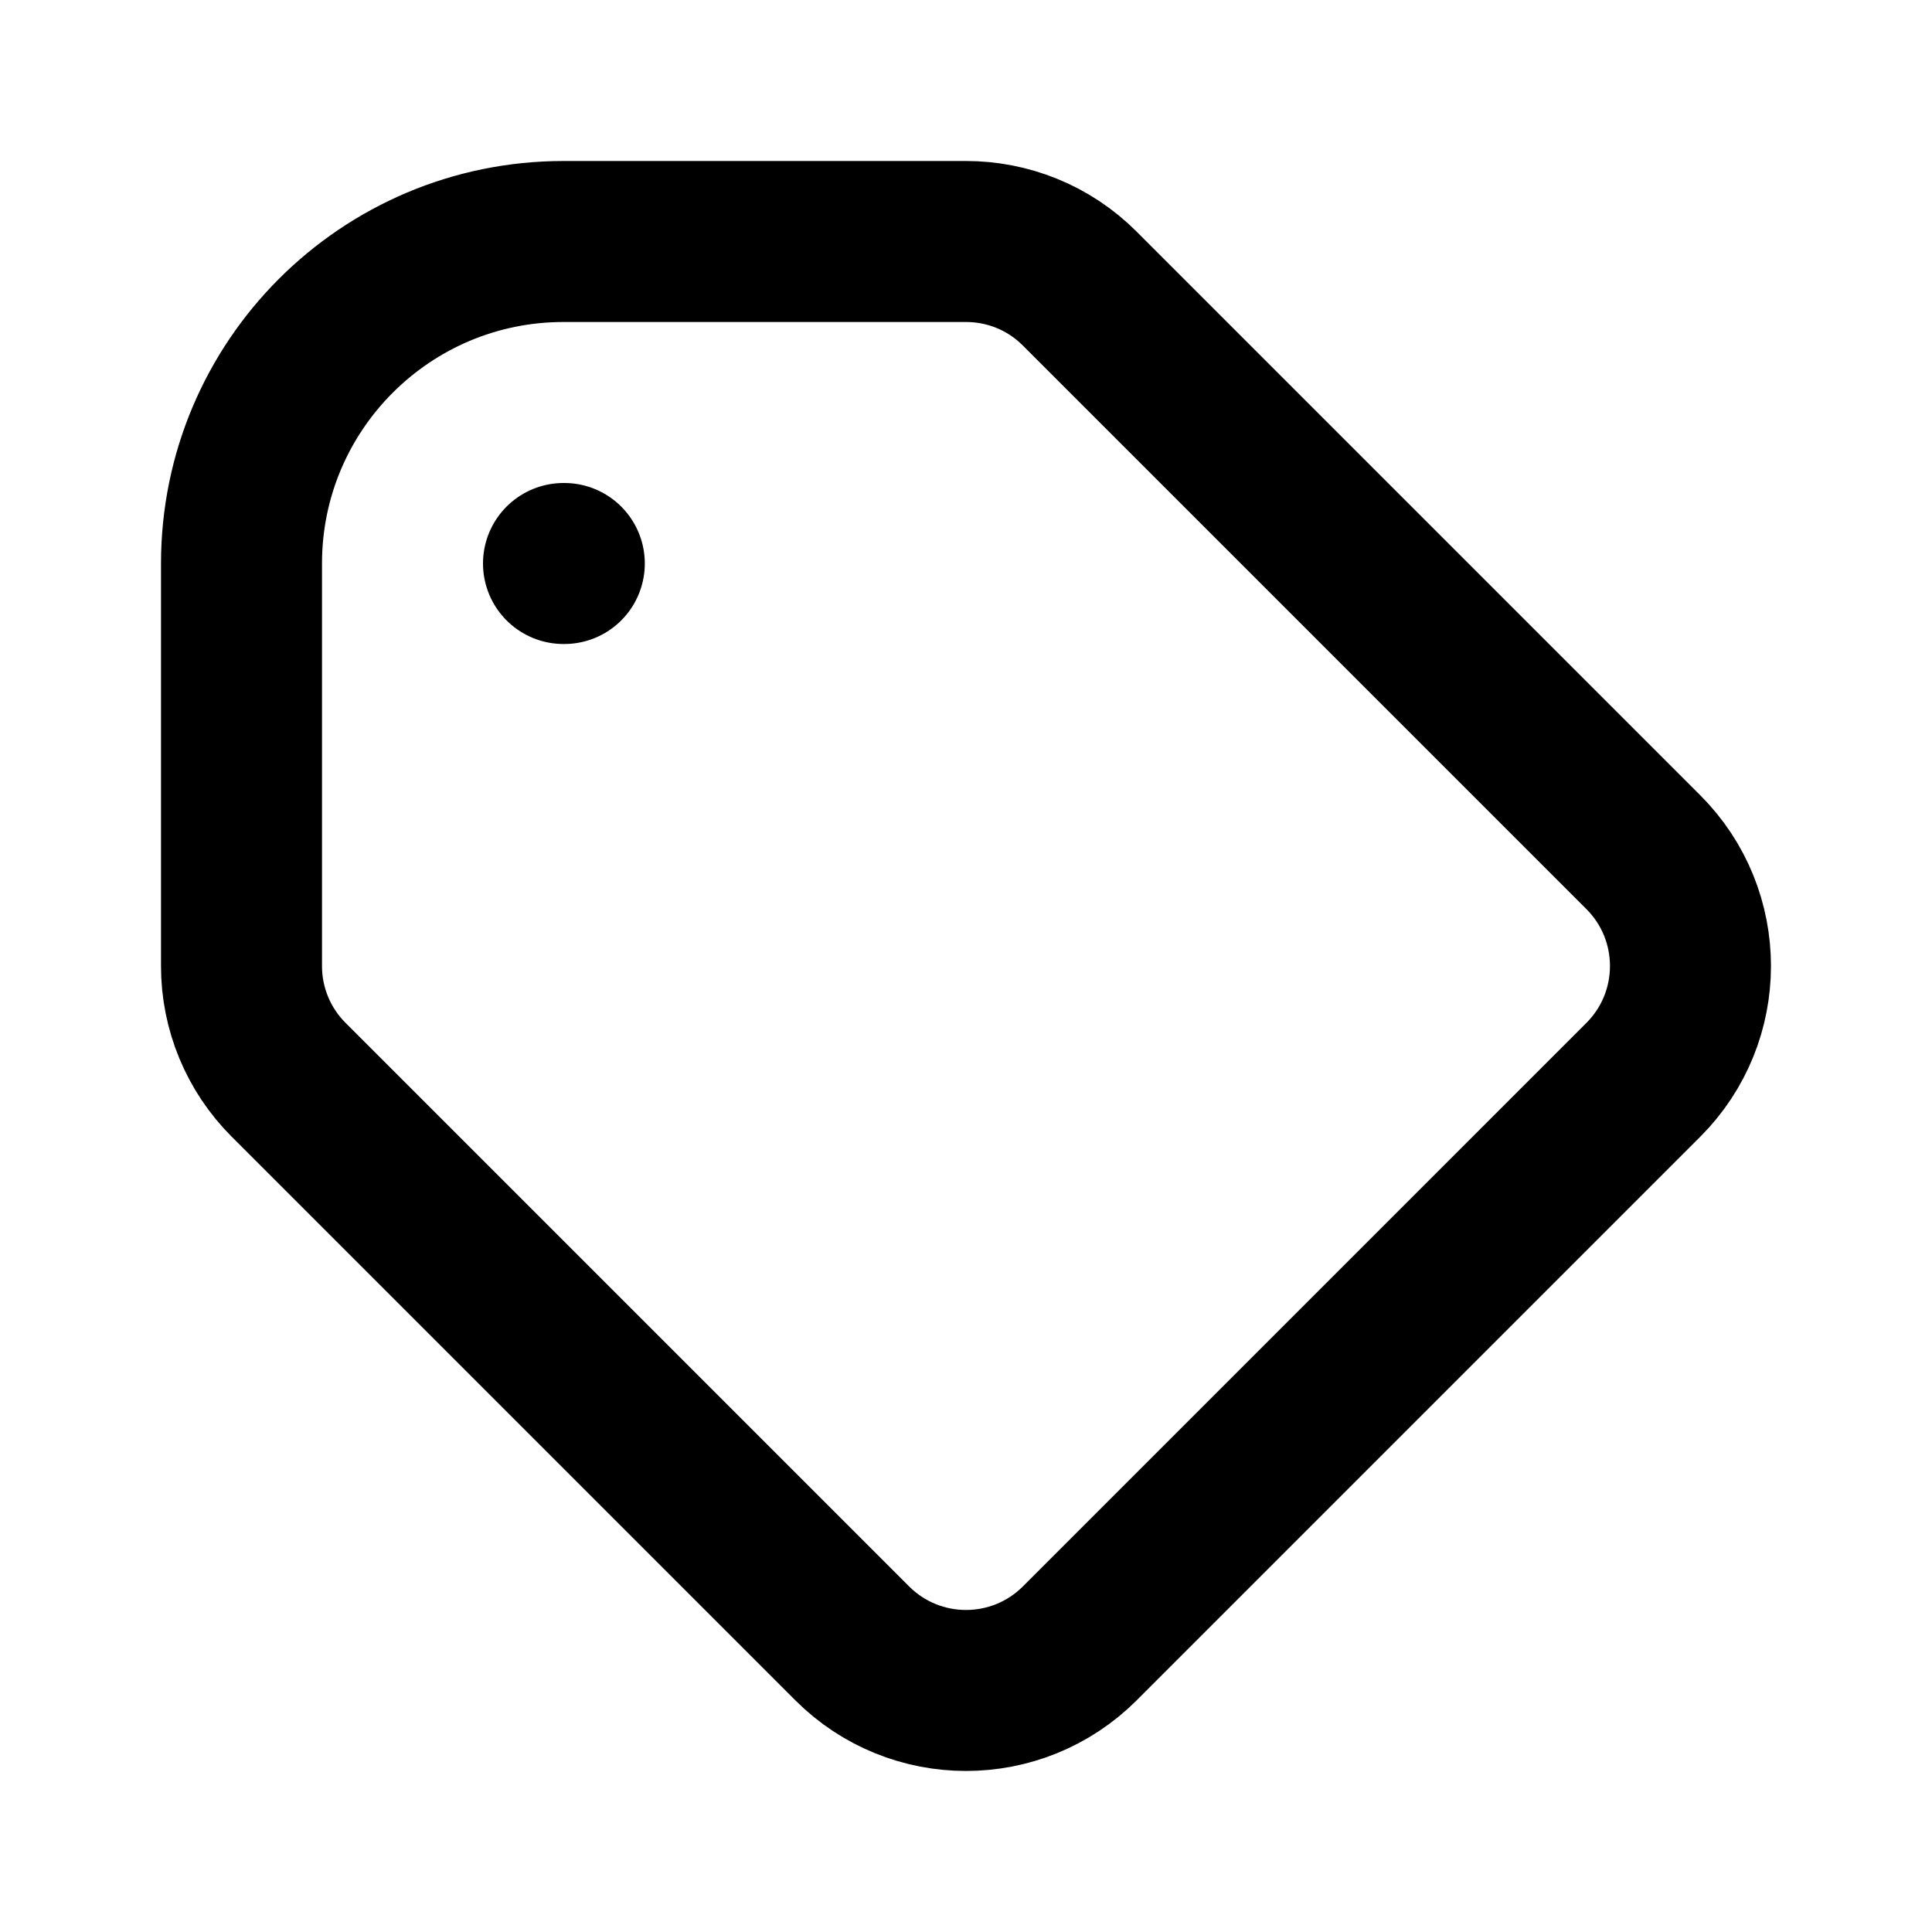
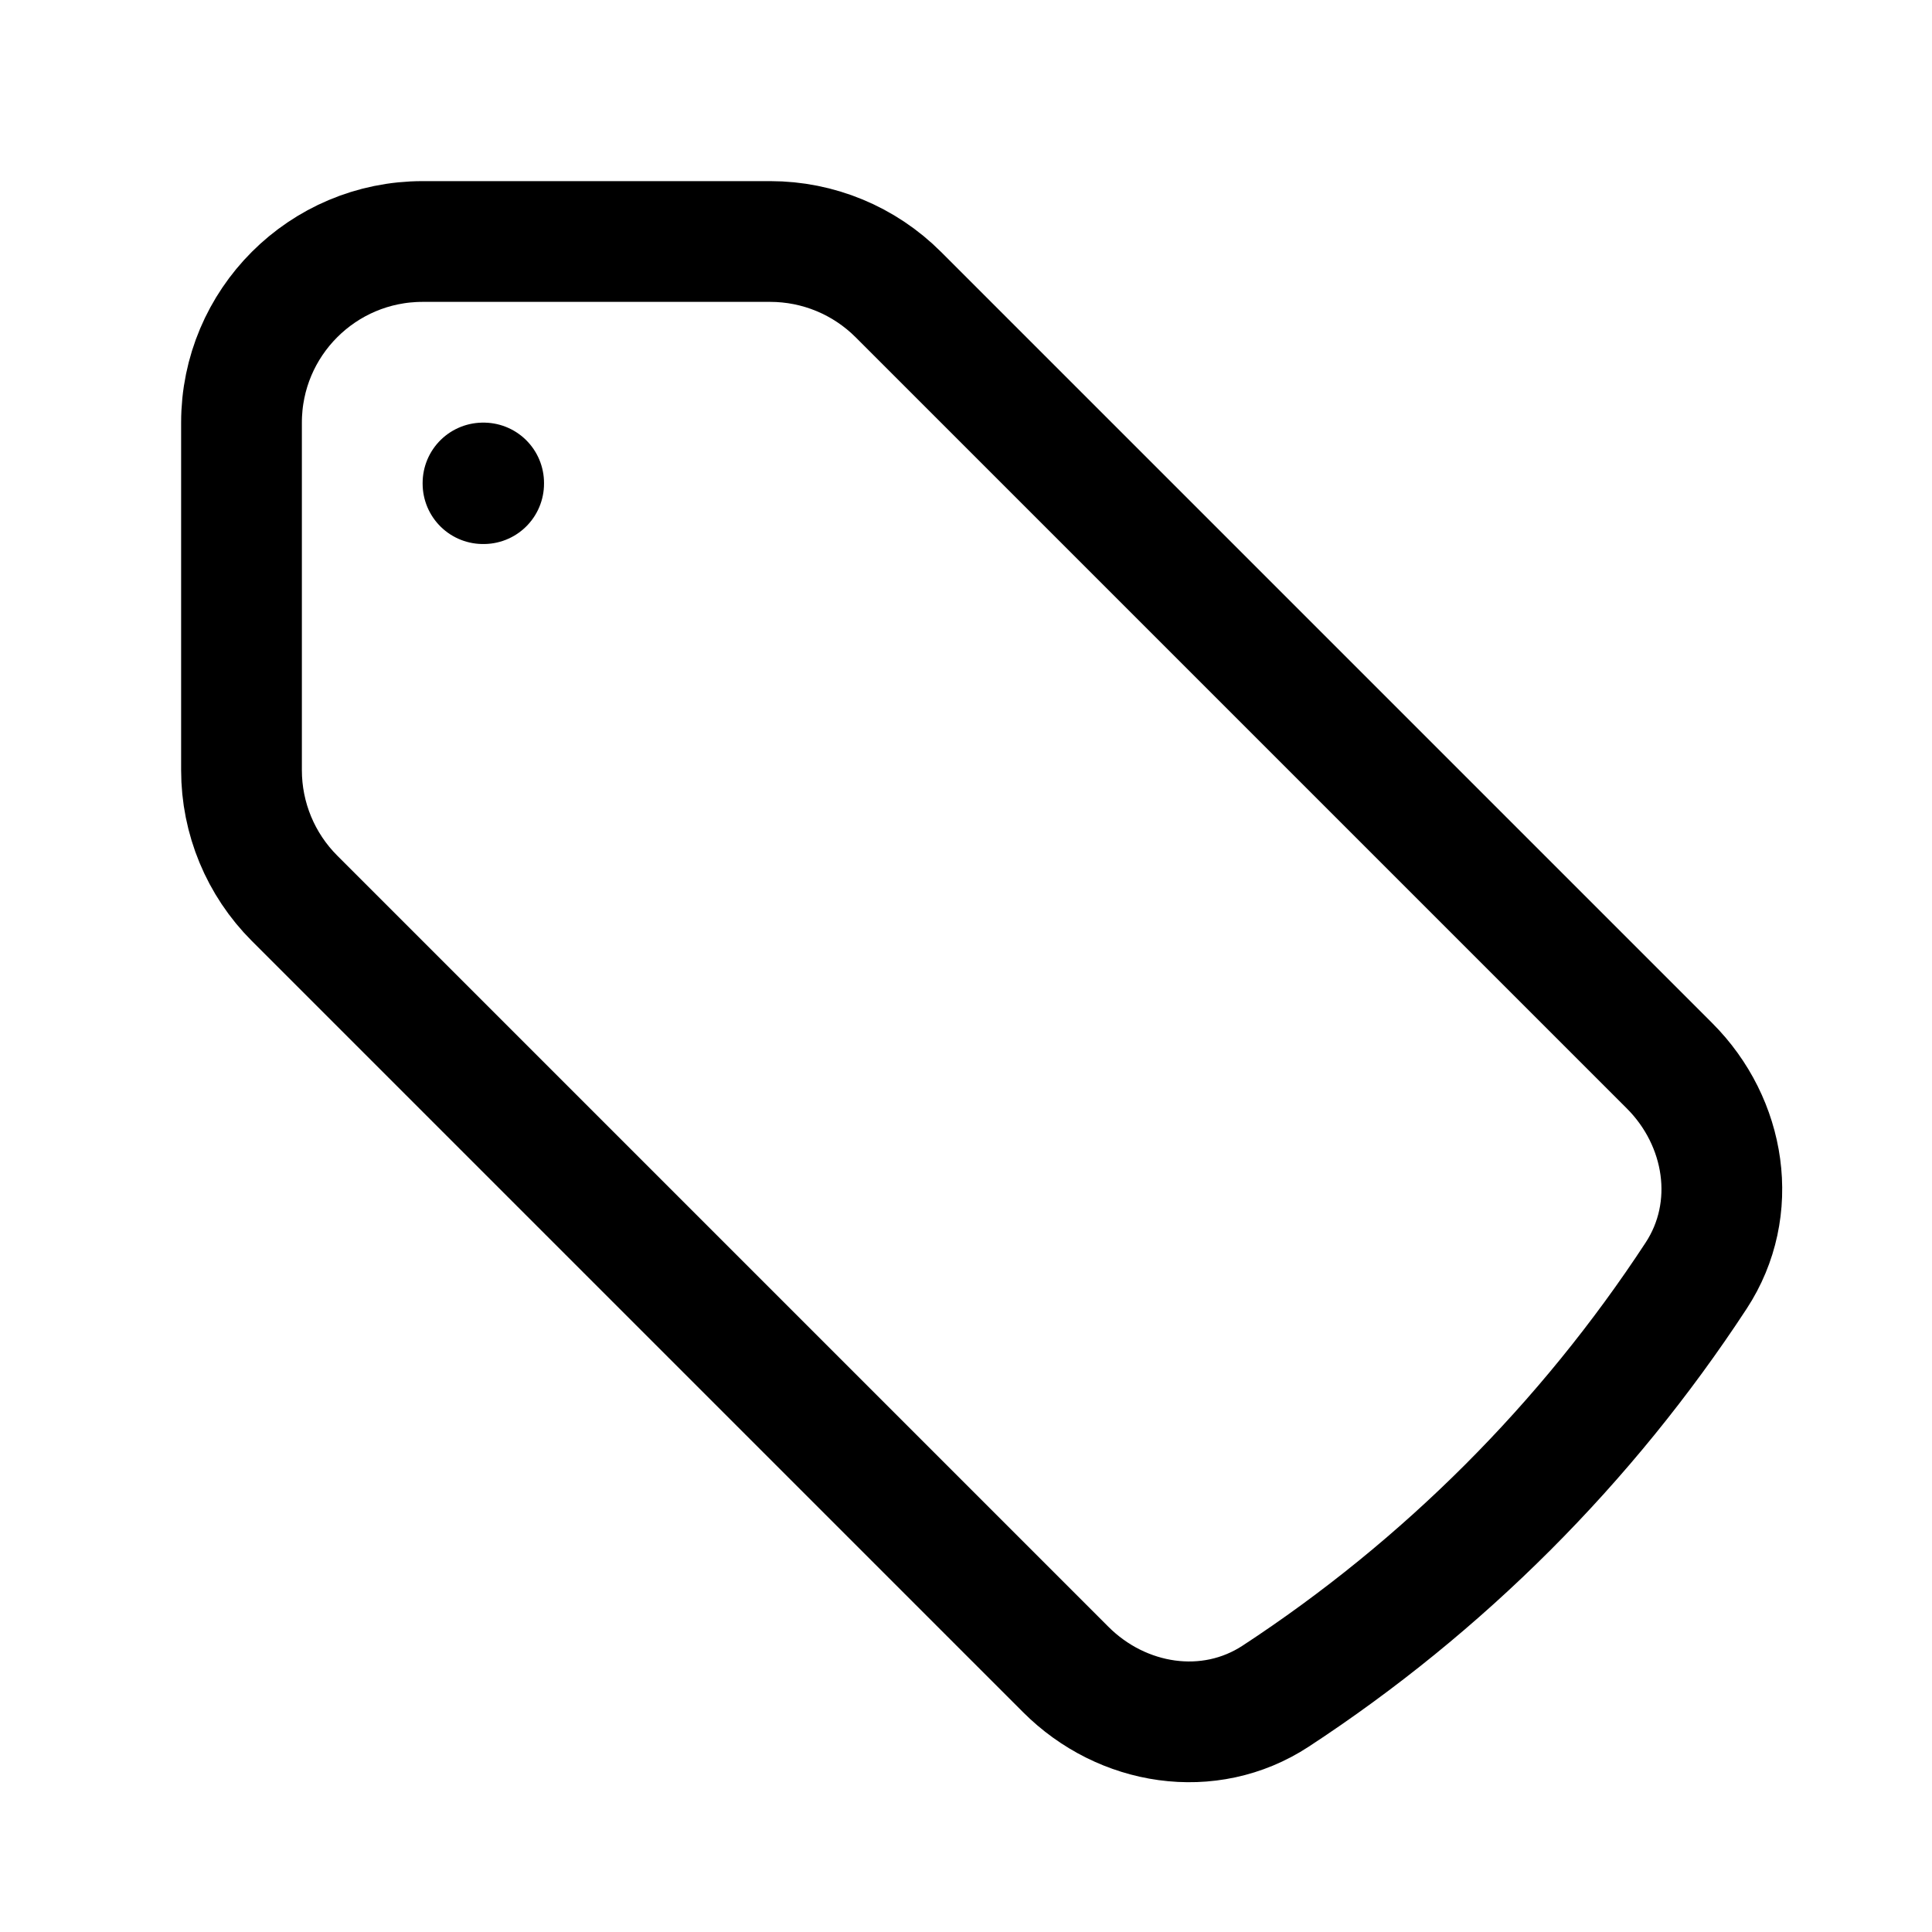
- <svg xmlns="http://www.w3.org/2000/svg" fill="none" viewBox="0 0 24 24" stroke="currentColor" aria-hidden="true">
-   <path stroke-linecap="round" stroke-linejoin="round" stroke-width="2" d="M7 7h.01M7 3h5c.512 0 1.024.195 1.414.586l7 7a2 2 0 010 2.828l-7 7a2 2 0 01-2.828 0l-7-7A1.994 1.994 0 013 12V7a4 4 0 014-4z" />
+ <svg xmlns="http://www.w3.org/2000/svg" width="1em" height="1em" viewBox="0 0 24 24" fill="none">
+   <path d="M9.568 3H5.25C4.007 3 3 4.007 3 5.25V9.568C3 10.165 3.237 10.737 3.659 11.159L13.24 20.74C13.939 21.439 15.02 21.612 15.847 21.07C17.927 19.708 19.708 17.927 21.07 15.847C21.612 15.02 21.439 13.939 20.74 13.24L11.159 3.659C10.737 3.237 10.165 3 9.568 3Z" stroke="currentColor" stroke-width="1.5" stroke-linecap="round" stroke-linejoin="round" />
+   <path d="M6 6H6.008V6.008H6V6Z" stroke="currentColor" stroke-width="1.5" stroke-linecap="round" stroke-linejoin="round" />
</svg>
